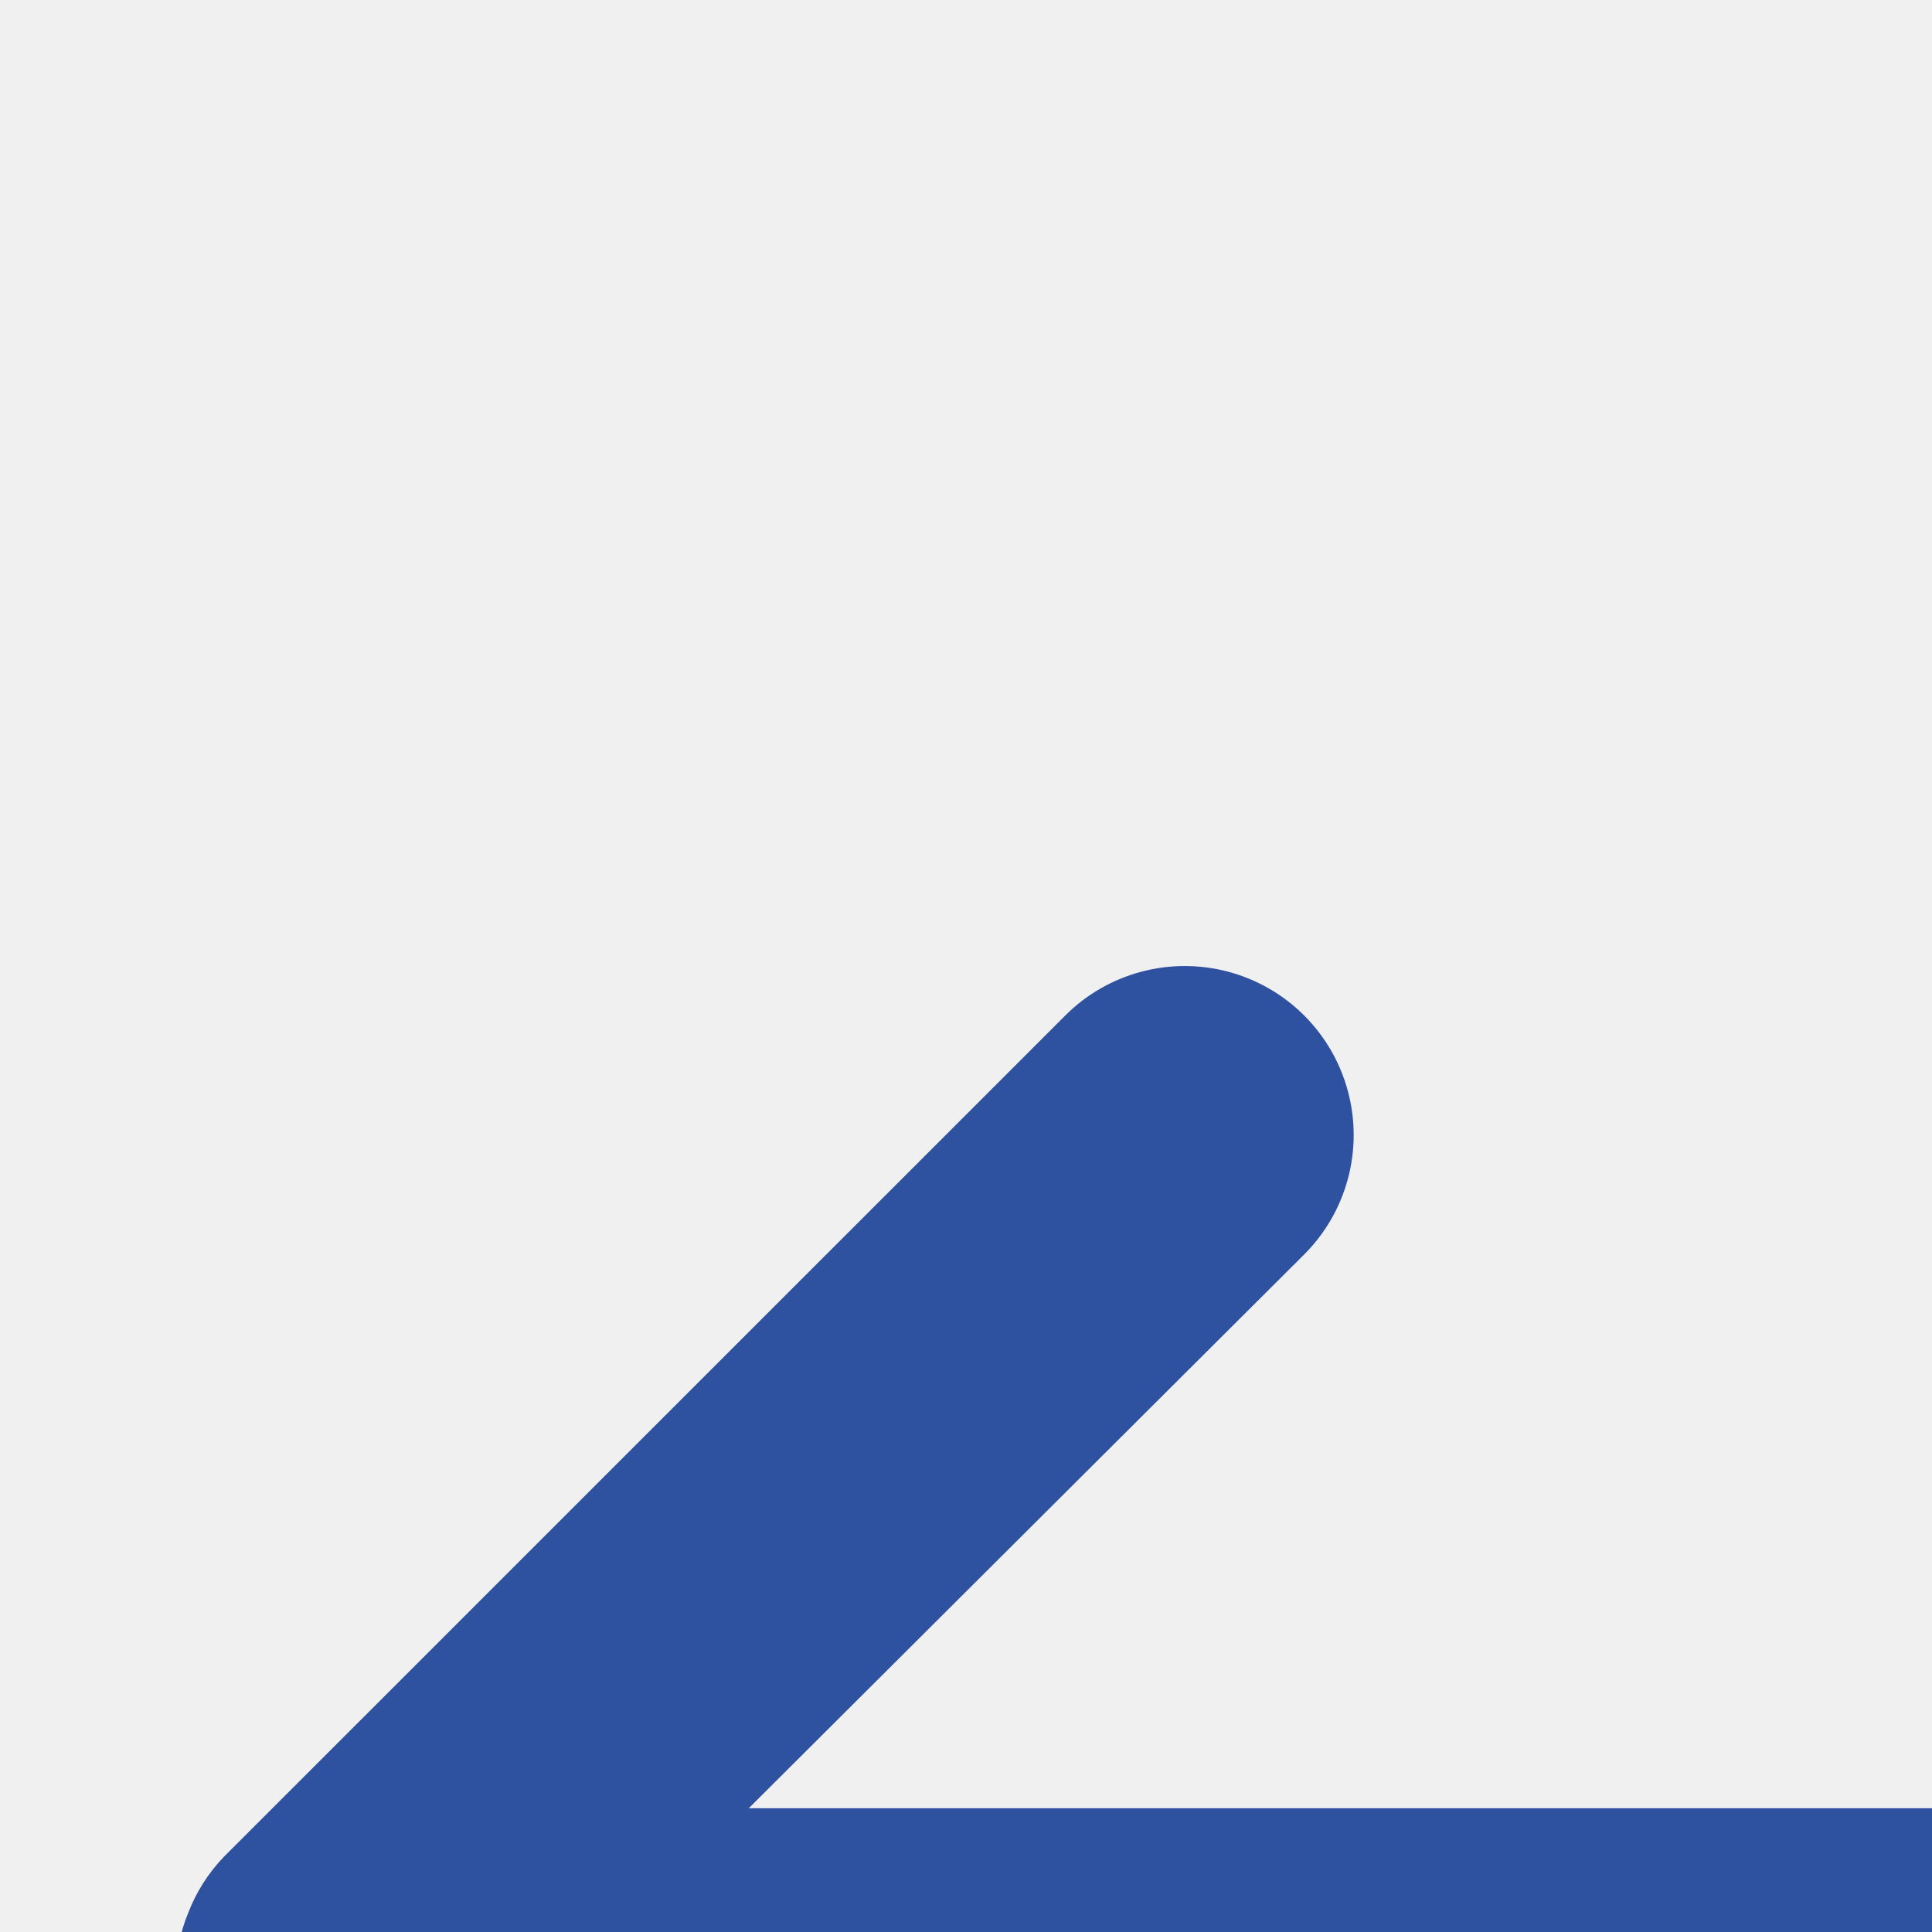
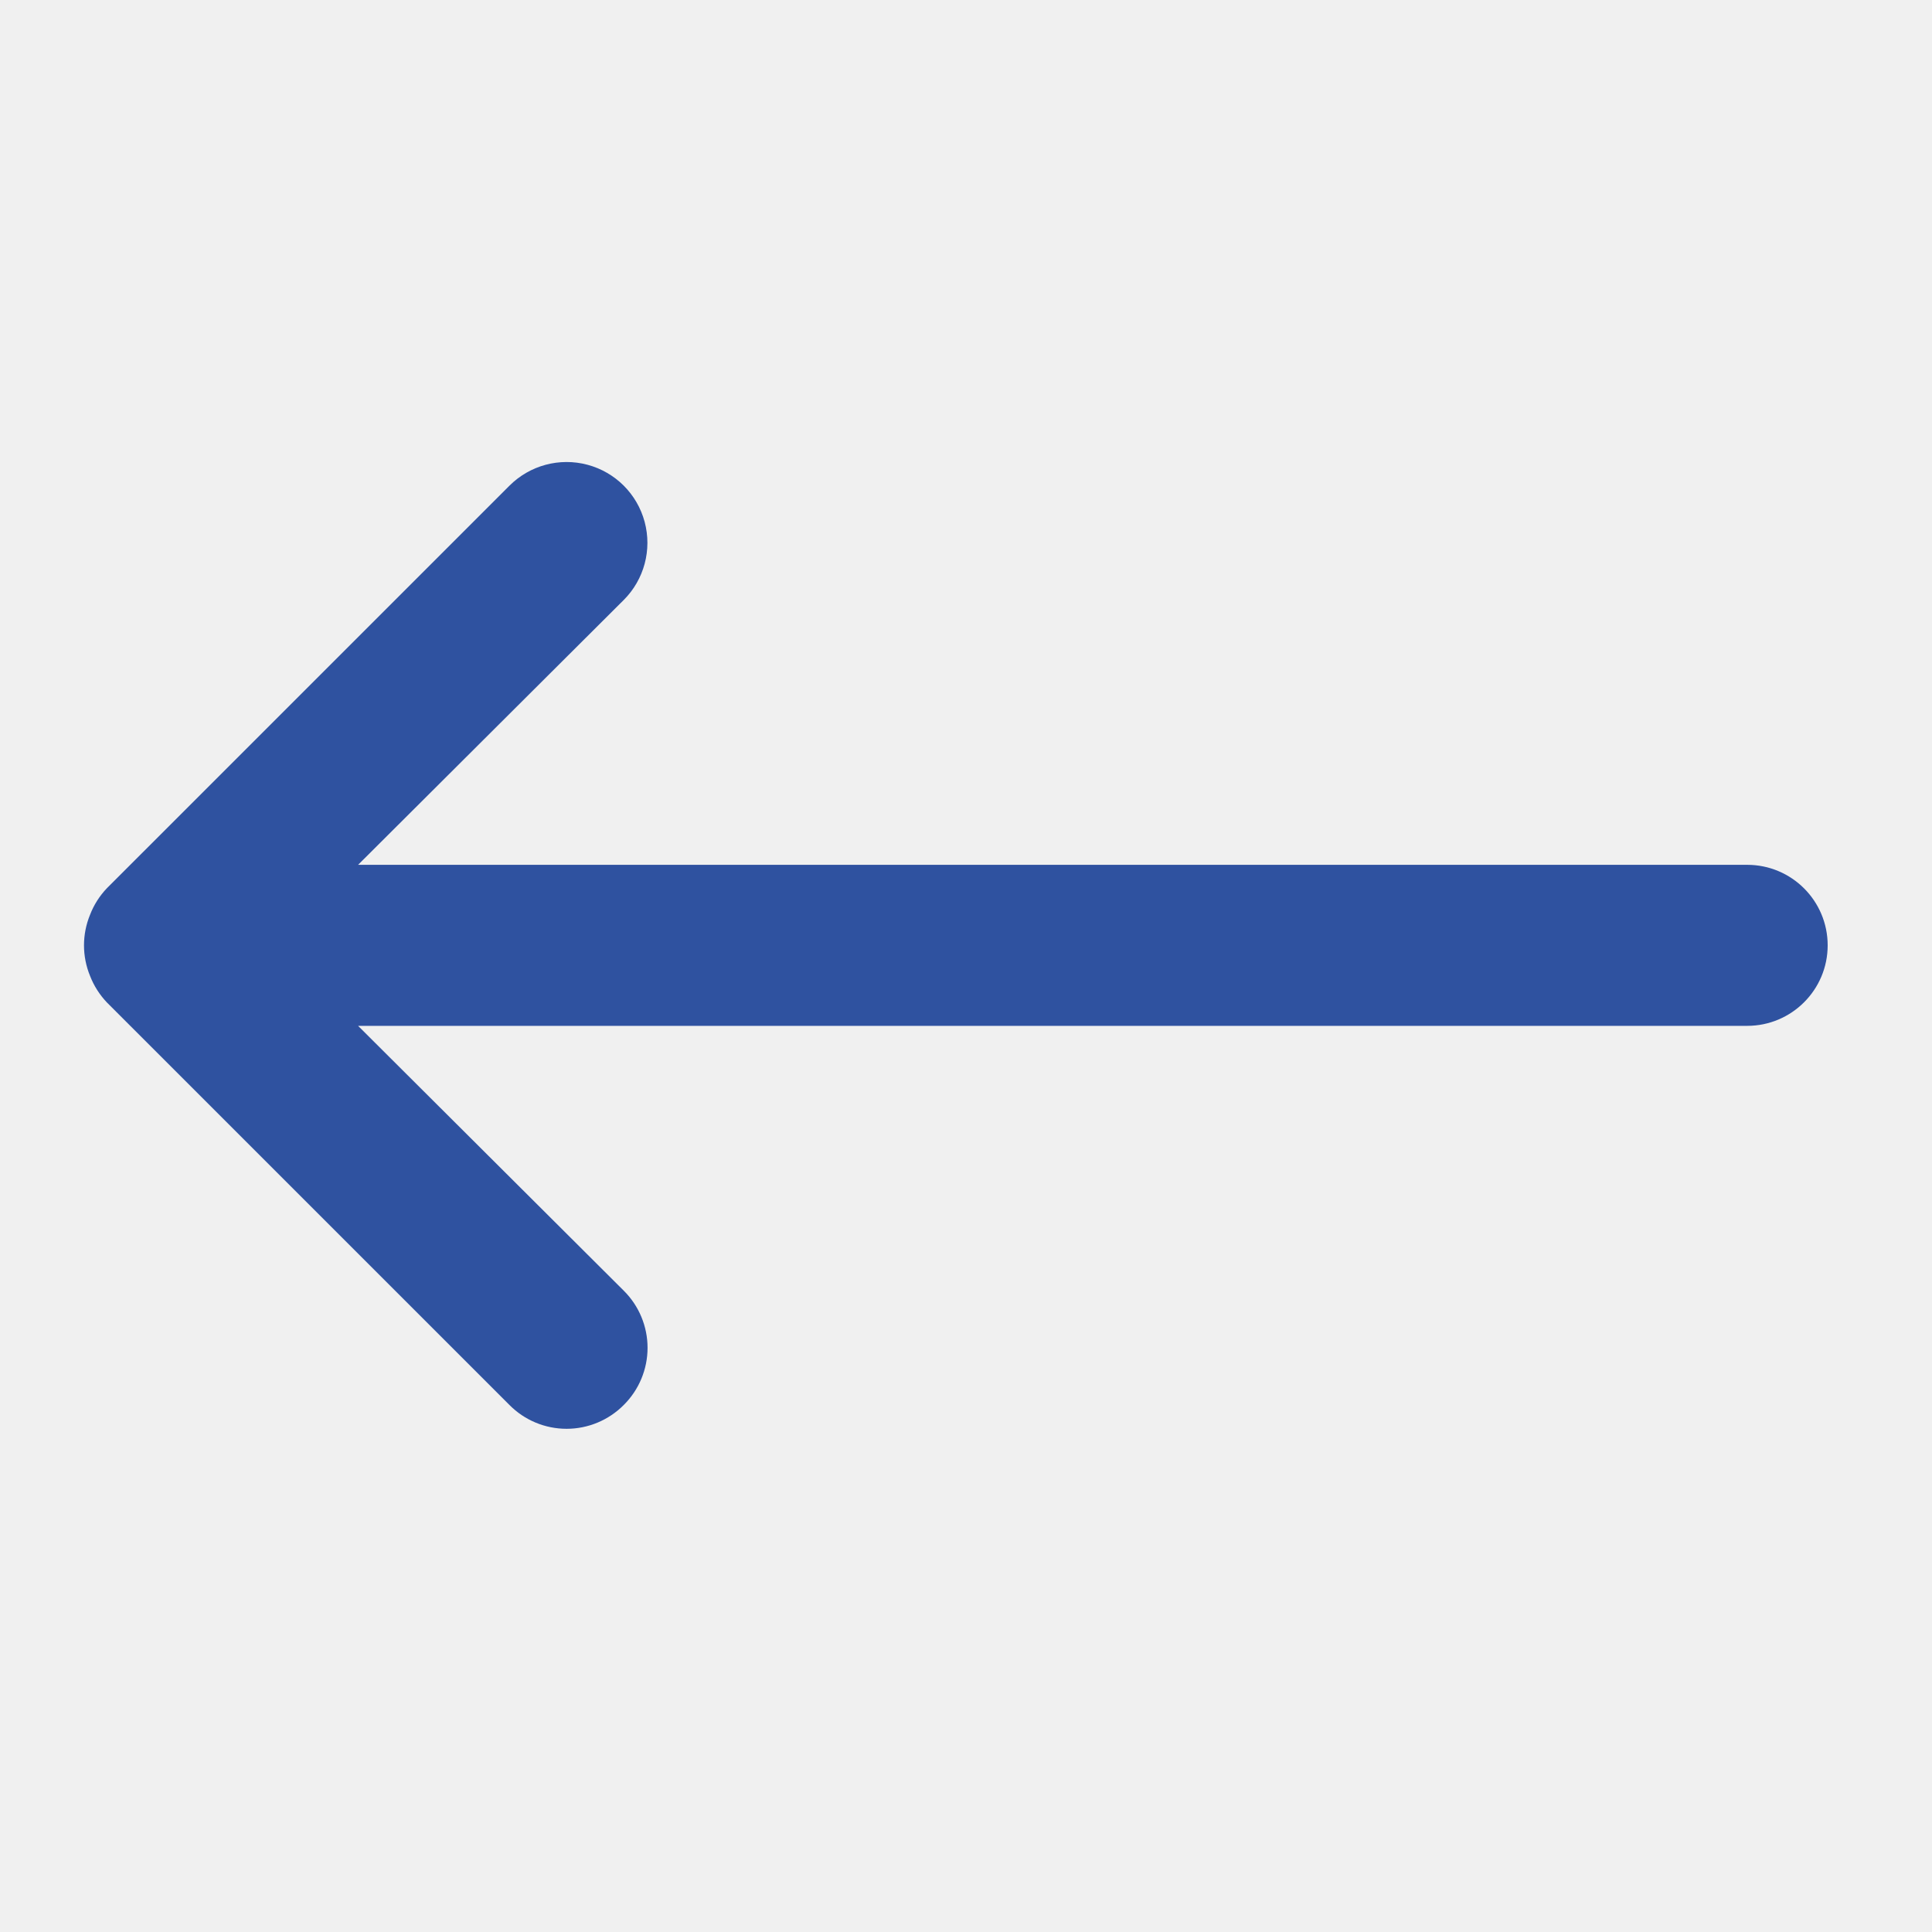
- <svg xmlns="http://www.w3.org/2000/svg" xmlns:xlink="http://www.w3.org/1999/xlink" width="22px" height="22px" viewBox="0 0 22 22" version="1.1">
+ <svg xmlns="http://www.w3.org/2000/svg" xmlns:xlink="http://www.w3.org/1999/xlink" width="46px" height="46px" viewBox="0 0 46 46" version="1.1">
  <defs>
    <path d="M2.546,21.147 L12.13,11.564 C12.616,11.078 13.324,10.888 13.989,11.066 C14.653,11.244 15.171,11.762 15.349,12.426 C15.527,13.091 15.337,13.799 14.851,14.285 L8.526,20.591 L41.599,20.591 C42.658,20.591 43.516,21.449 43.516,22.508 C43.516,23.566 42.658,24.425 41.599,24.425 L8.526,24.425 L14.851,30.73 C15.214,31.09 15.418,31.58 15.418,32.091 C15.418,32.602 15.214,33.092 14.851,33.452 C14.491,33.815 14.001,34.019 13.49,34.019 C12.979,34.019 12.489,33.815 12.13,33.452 L2.546,23.869 C2.372,23.686 2.235,23.471 2.144,23.236 C1.952,22.77 1.952,22.246 2.144,21.78 C2.235,21.544 2.372,21.329 2.546,21.147 Z" id="path-1" />
  </defs>
  <g id="Icons-/-uil:arrow-left" stroke="none" stroke-width="1" fill="none" fill-rule="evenodd">
    <g id="uil:arrow-right">
-       <rect id="ViewBox" x="0" y="0" width="22" height="22" />
+       <rect id="ViewBox" x="0" y="0" width="46" height="46" />
      <mask id="mask-2" fill="white">
        <use xlink:href="#path-1" />
      </mask>
      <use id="Path" fill="#2F52A0" xlink:href="#path-1" />
    </g>
  </g>
</svg>
